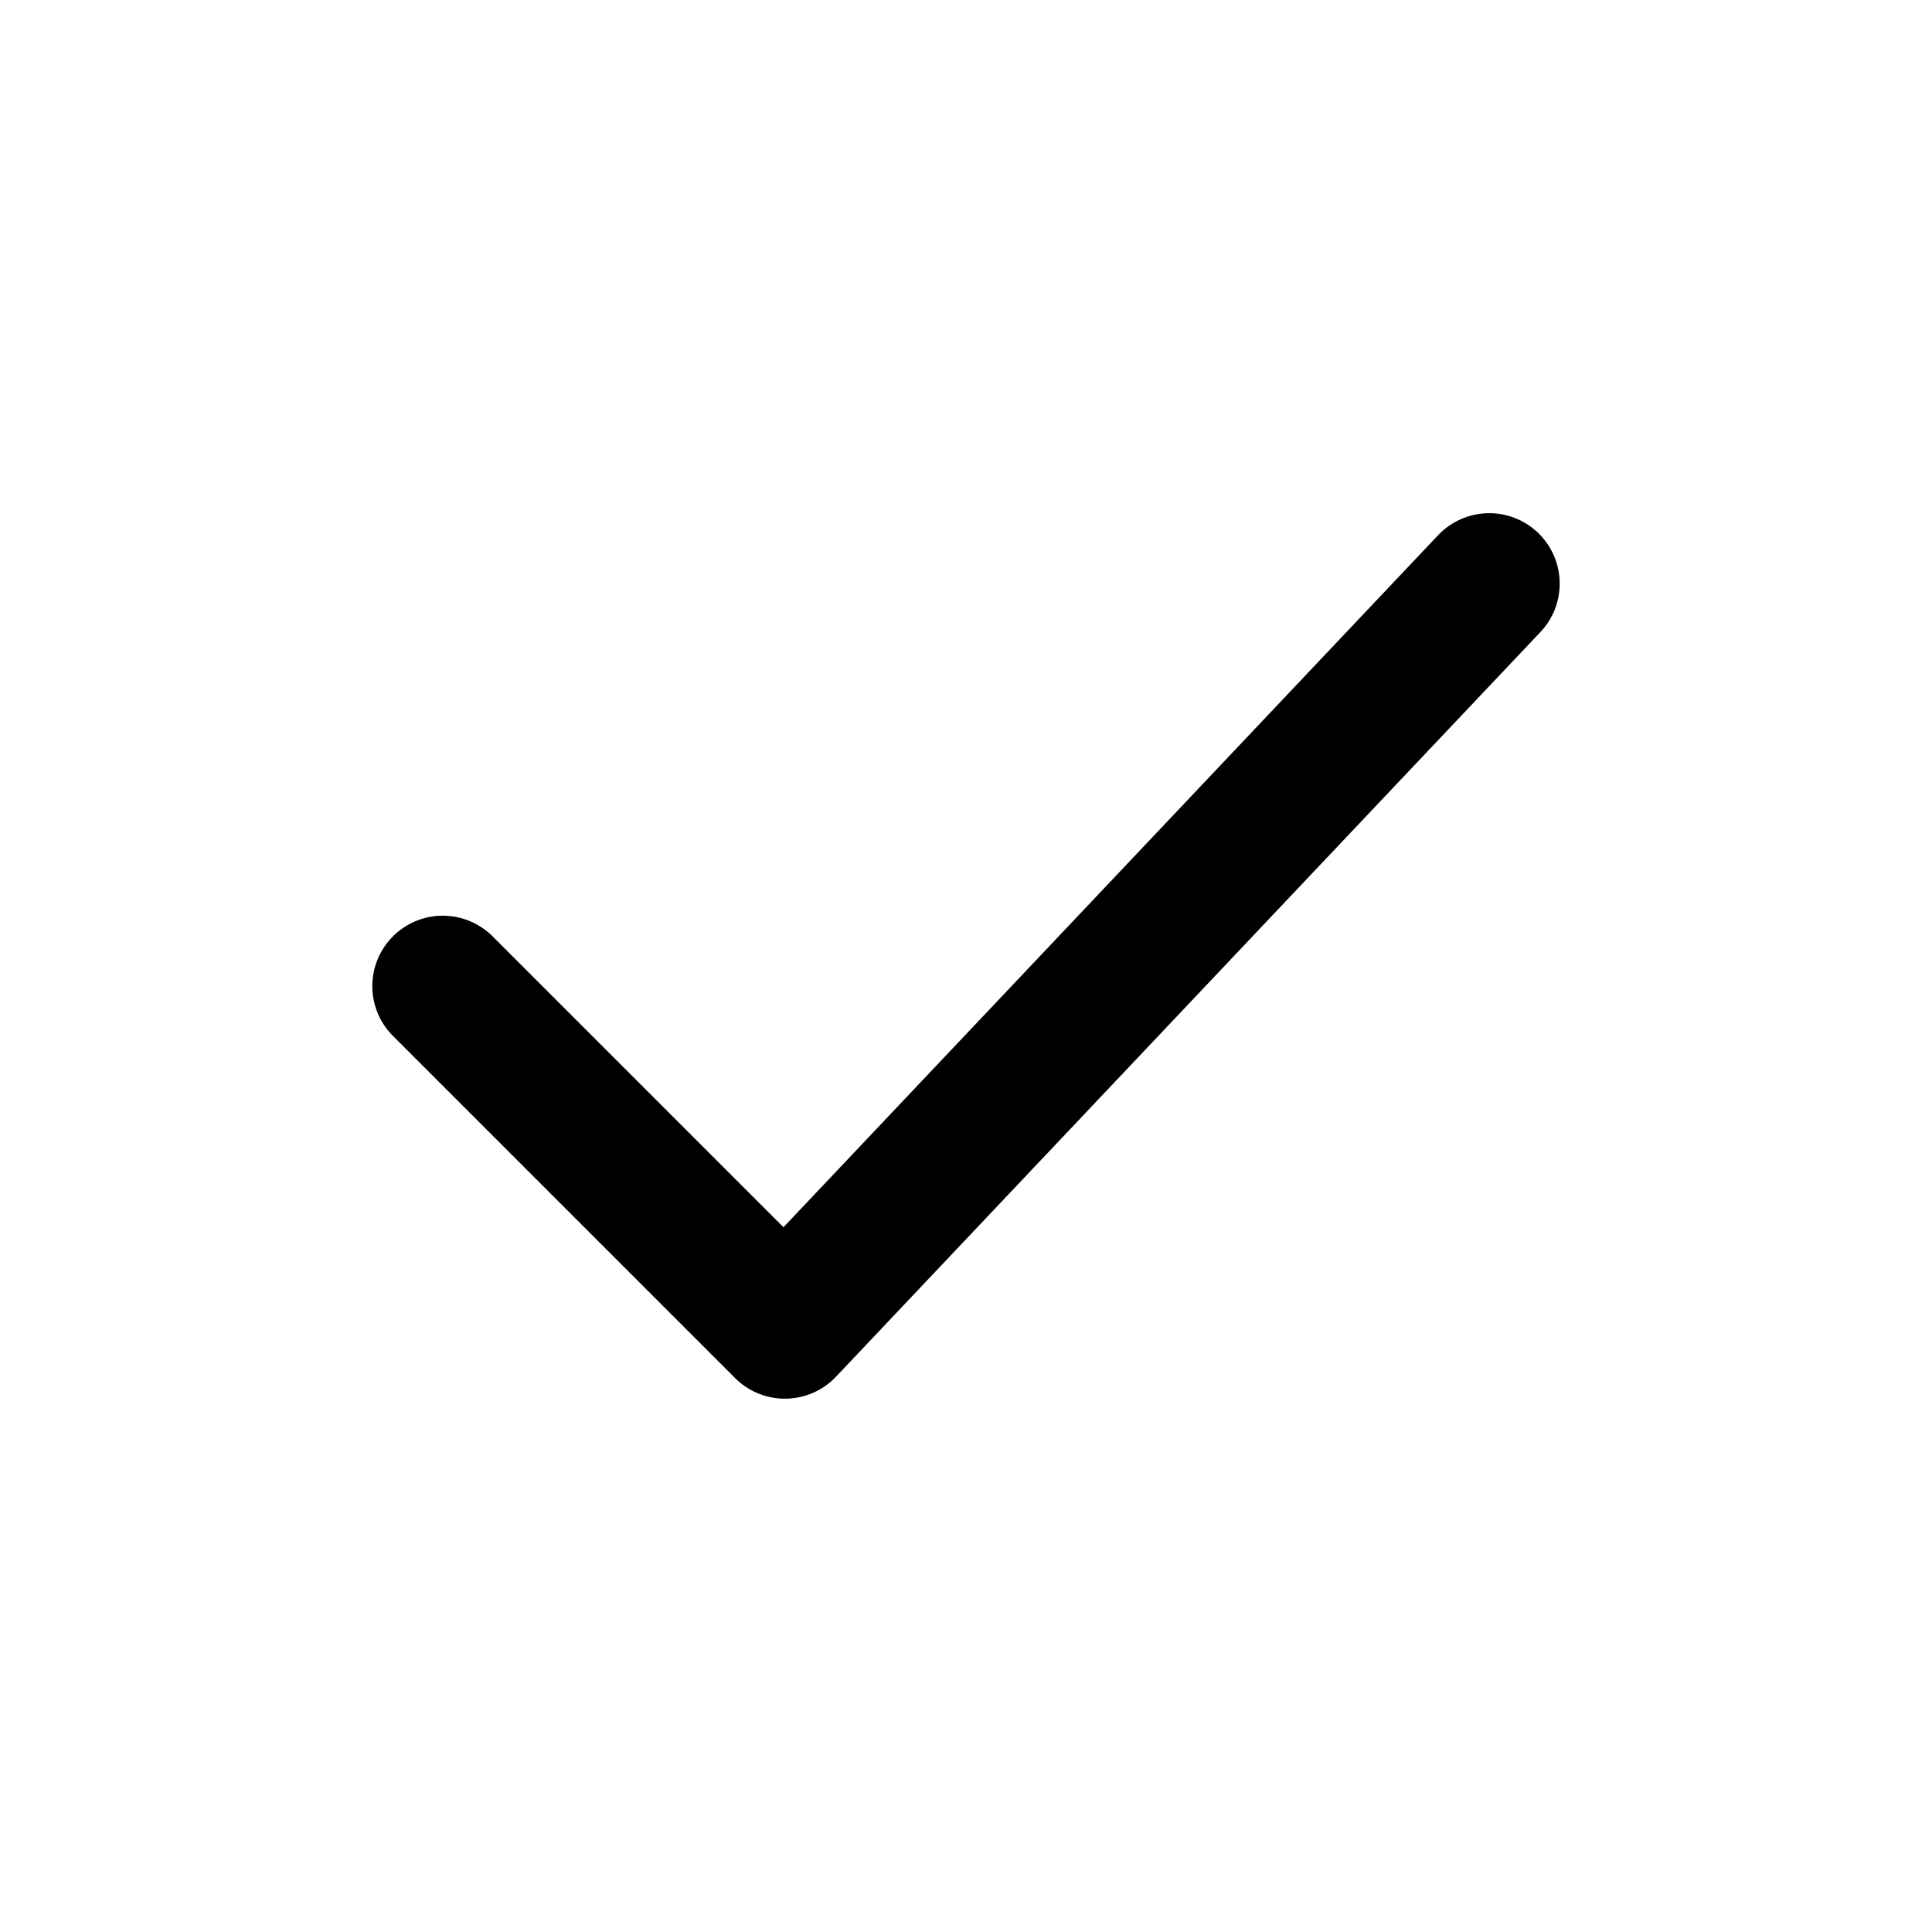
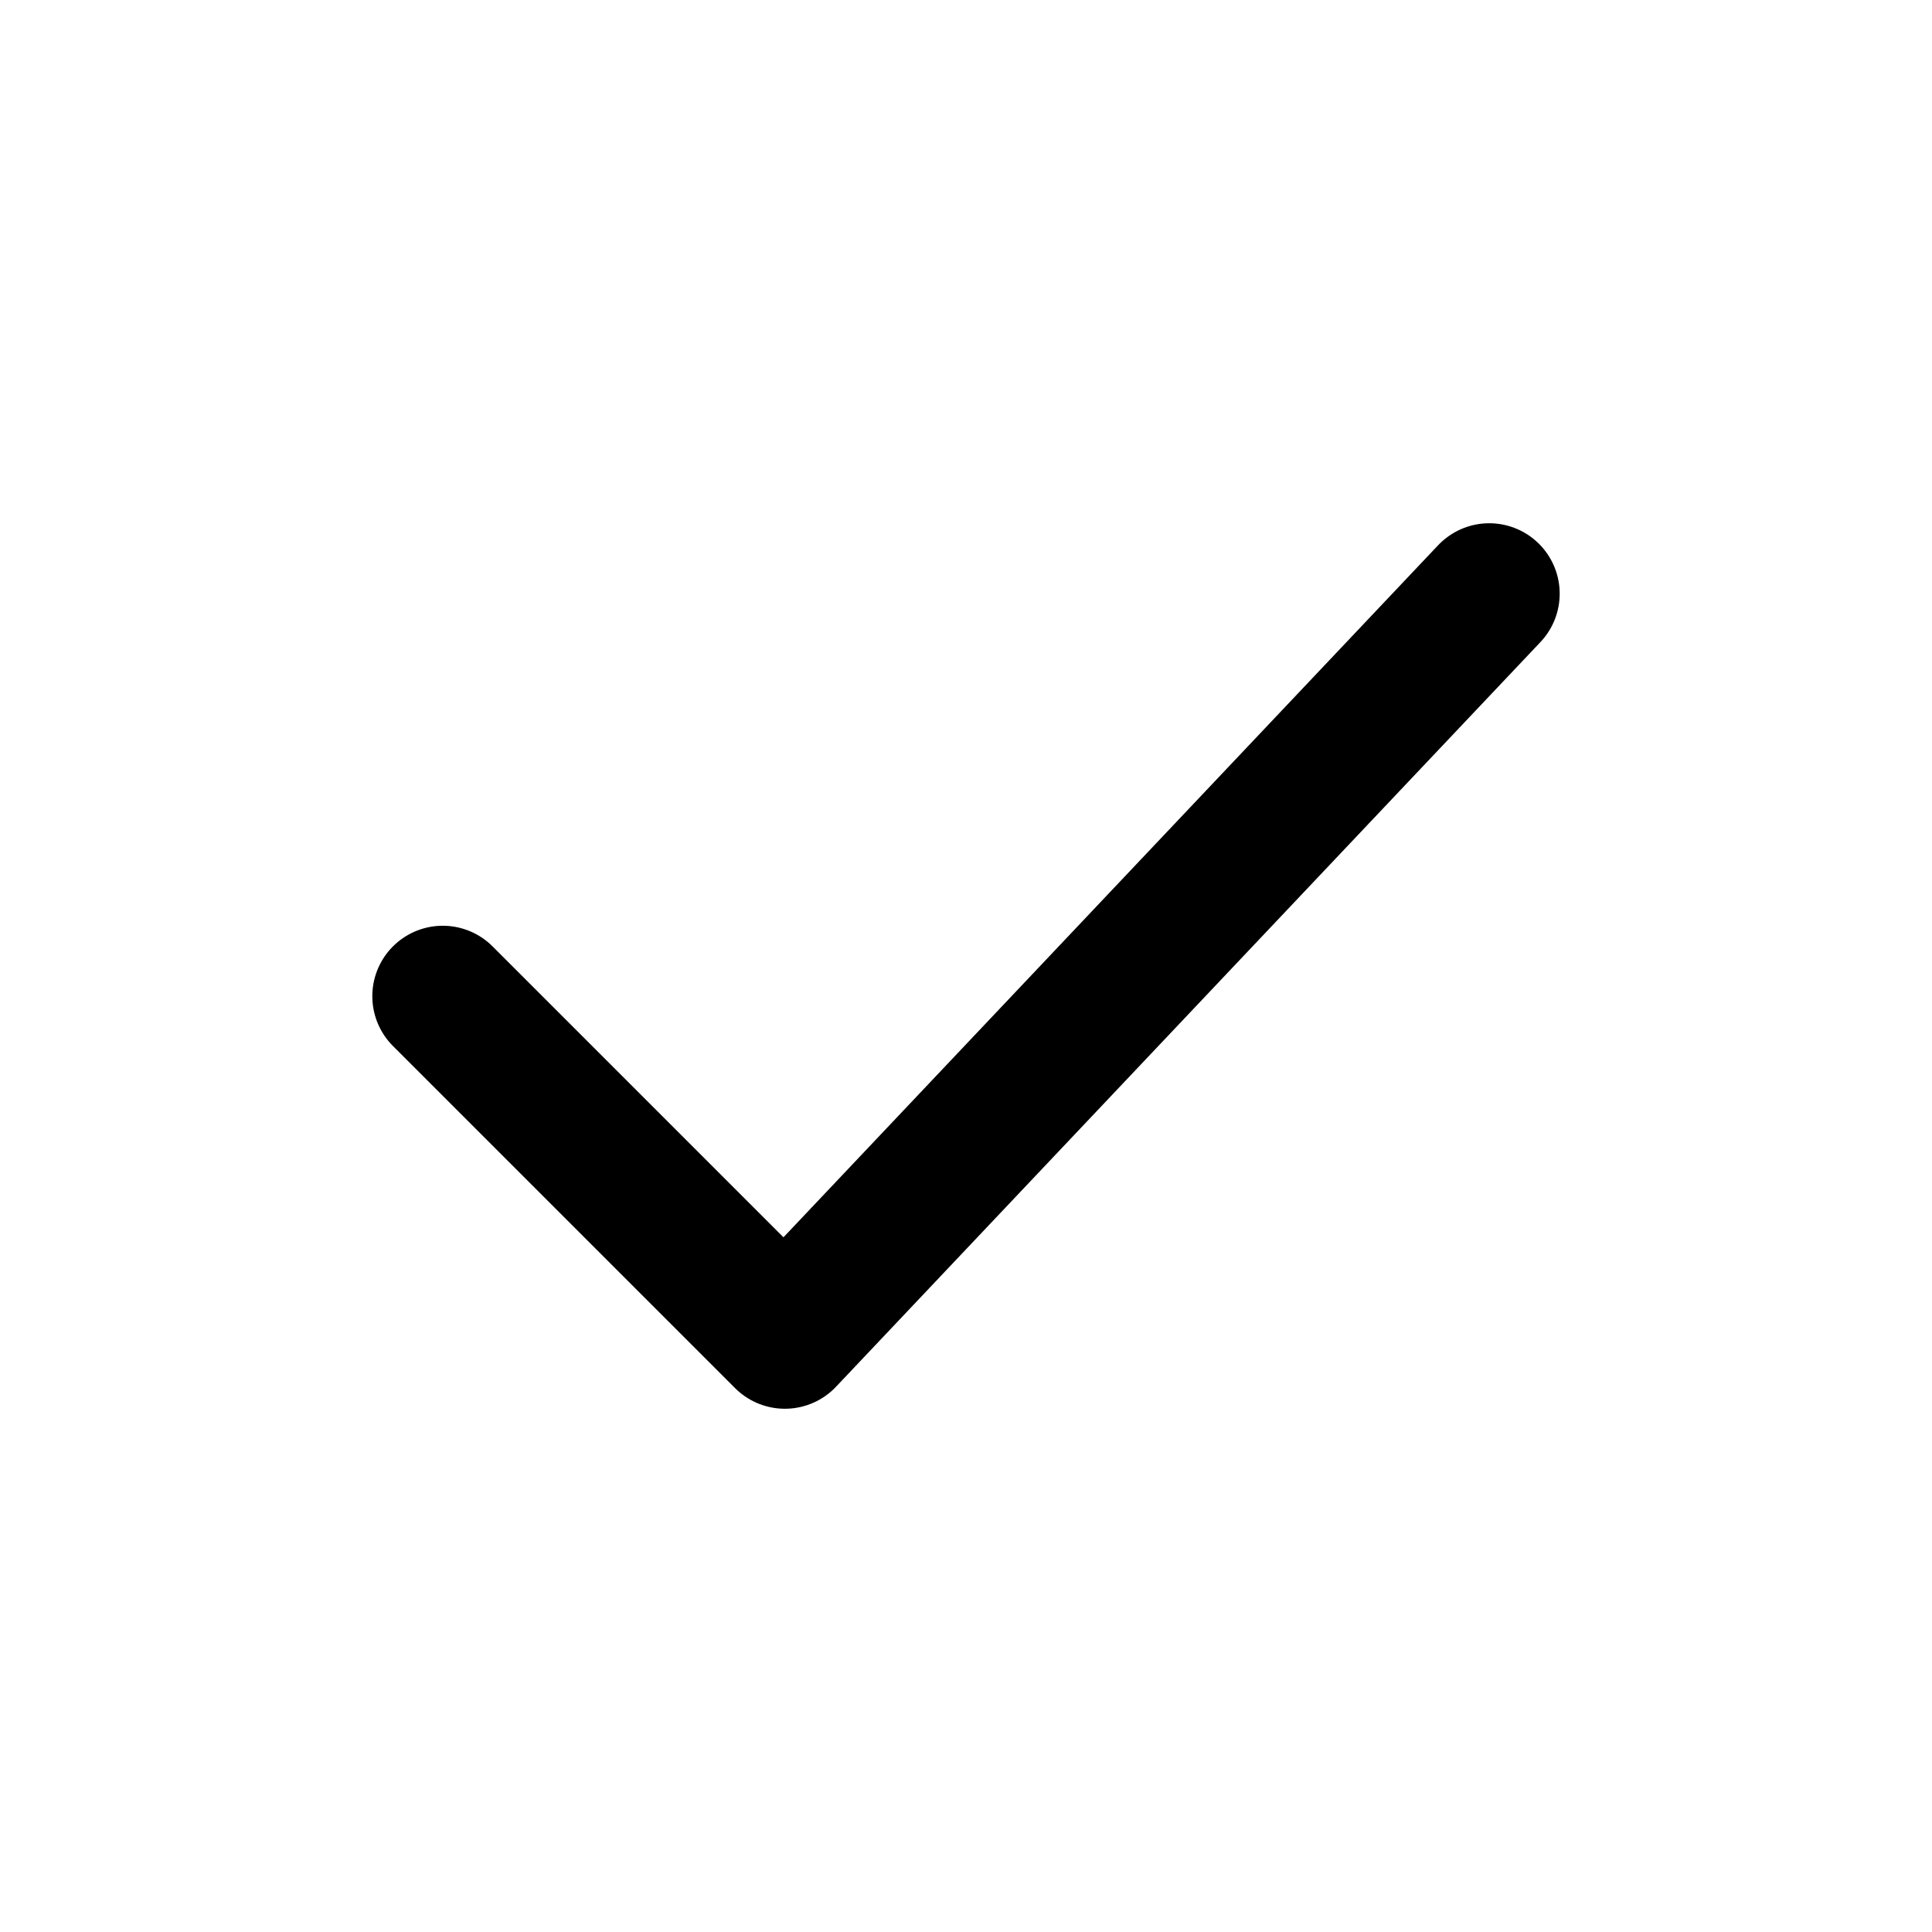
<svg xmlns="http://www.w3.org/2000/svg" width="24" height="24" viewBox="0 0 24 24" fill="none" stroke="currentColor" stroke-width="1.75" stroke-linecap="round" stroke-linejoin="round" aria-hidden="true" focusable="false">
-   <path d="M5.5 12.25 9.75 16.5l8.75-9.25" />
+   <path d="M5.5 12.375L9.75 16.625 18.5 7.375" />
</svg>
